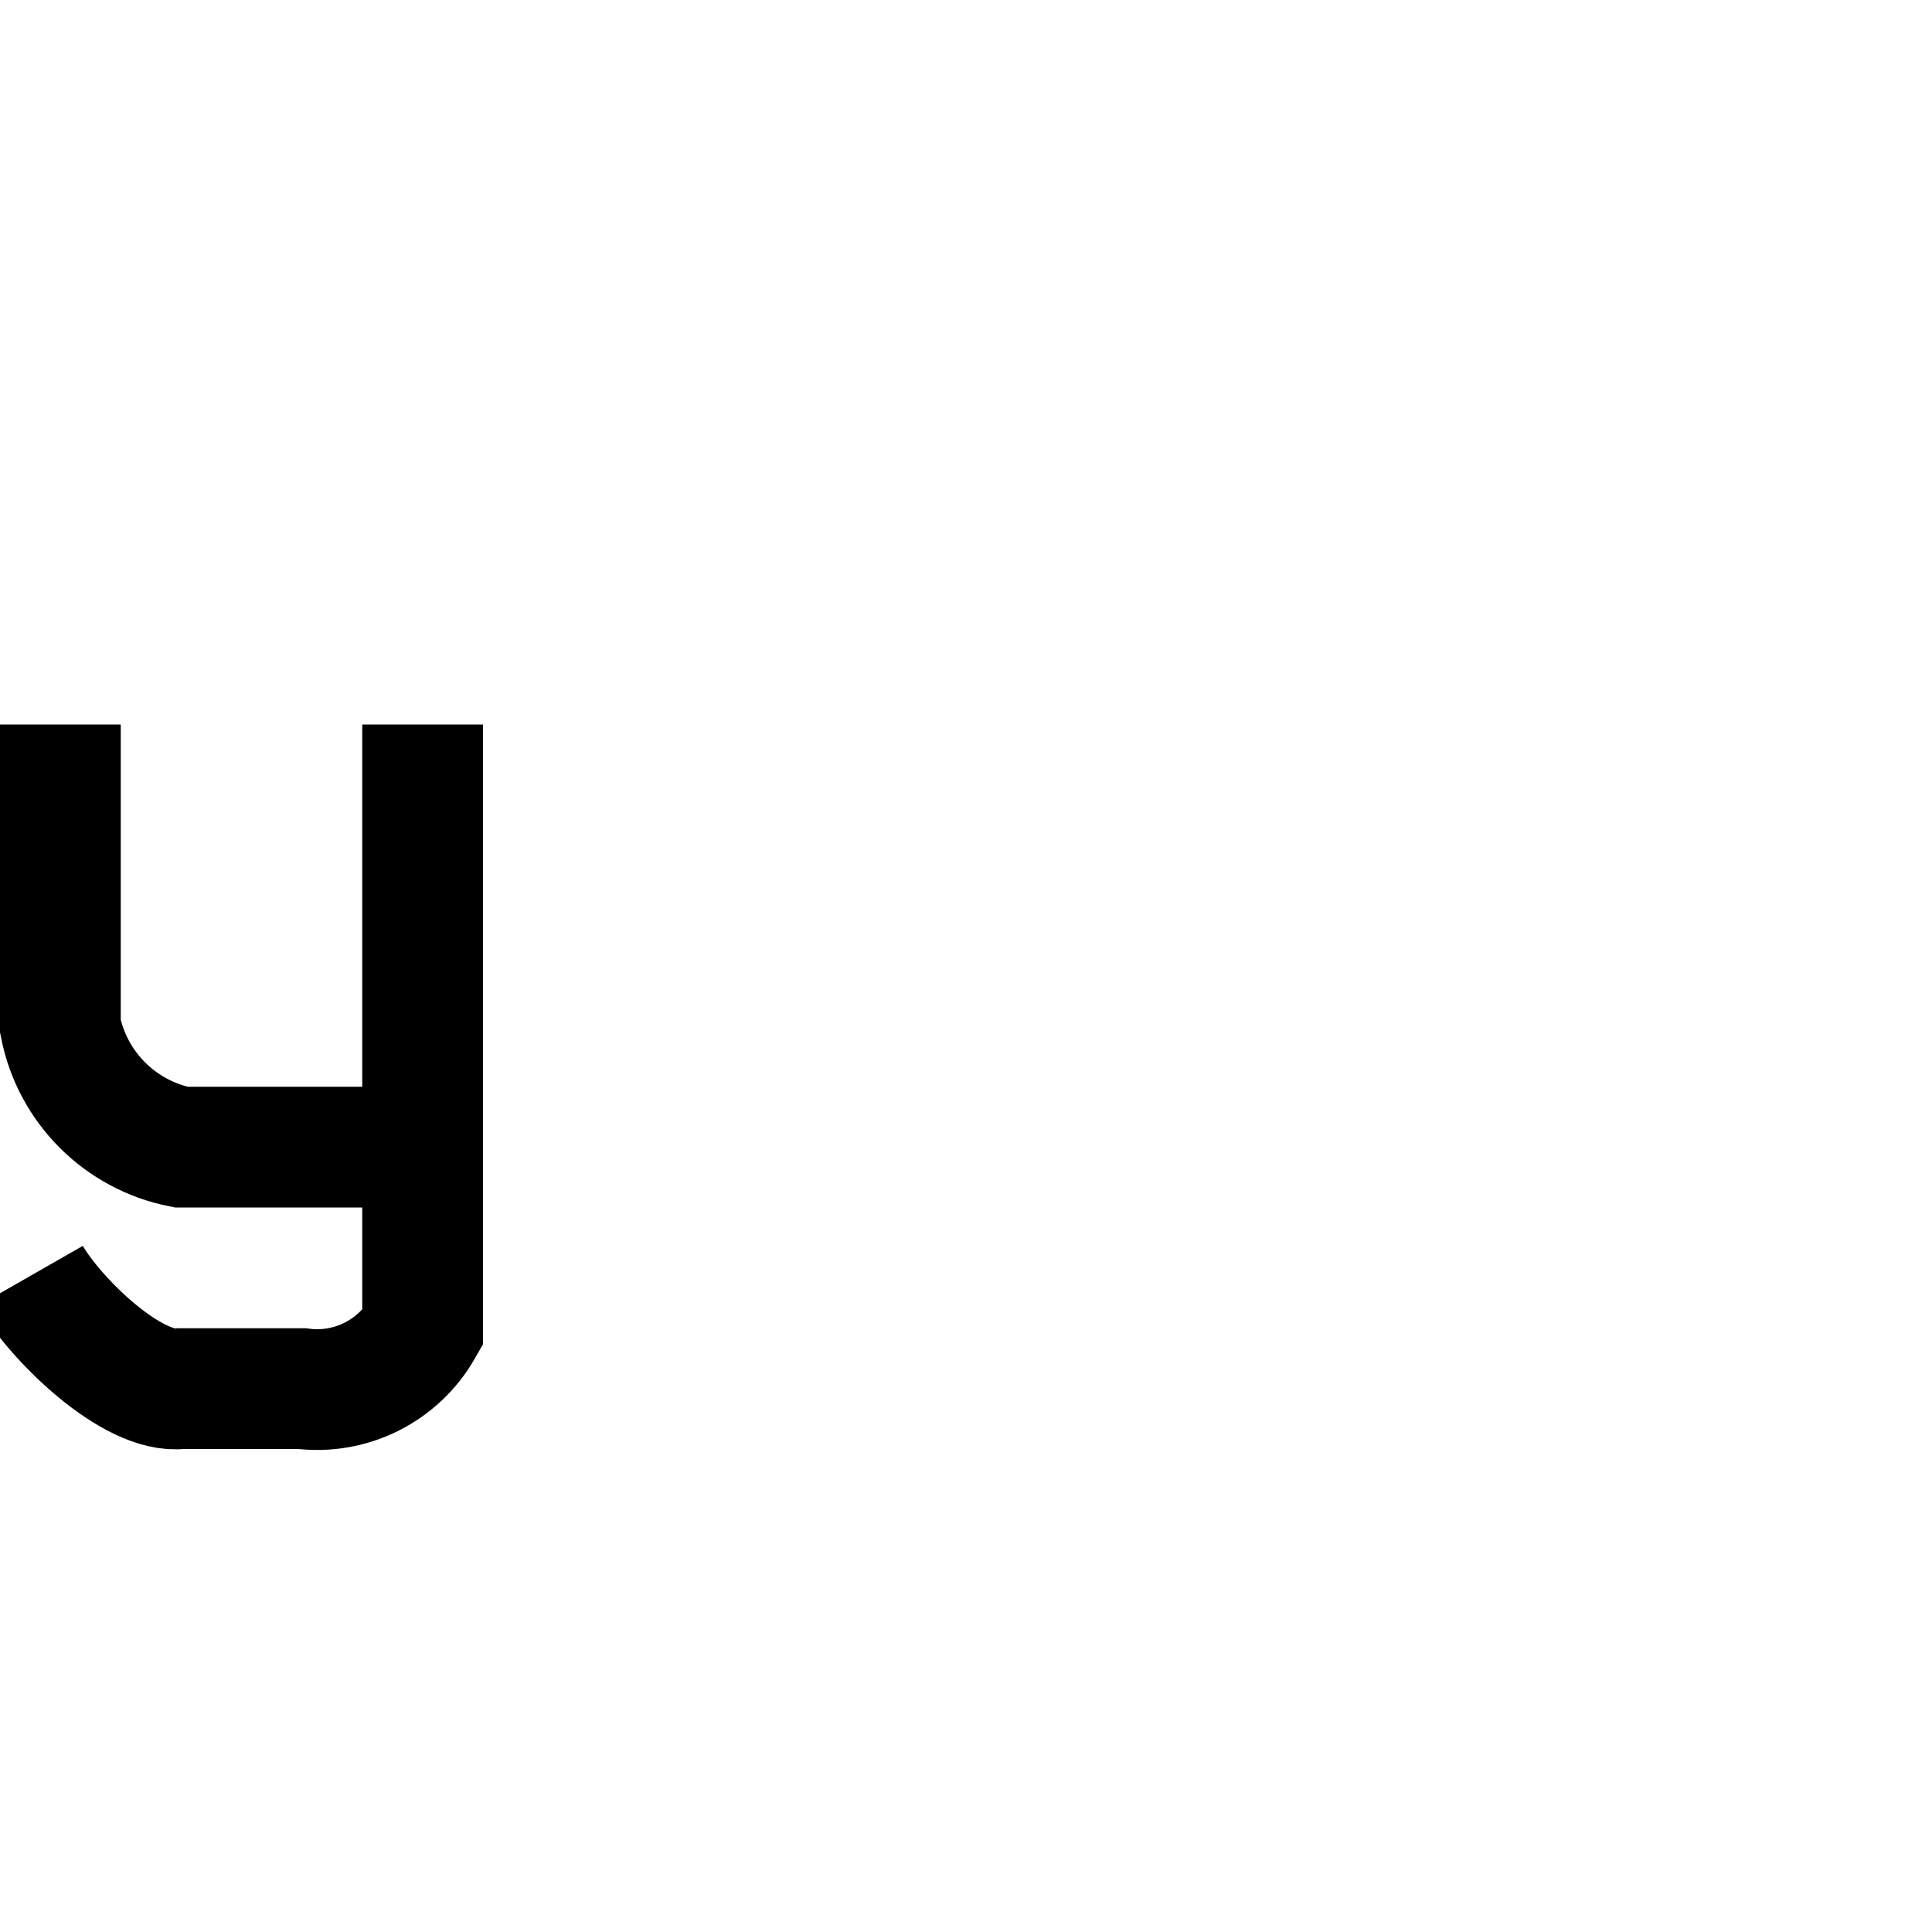
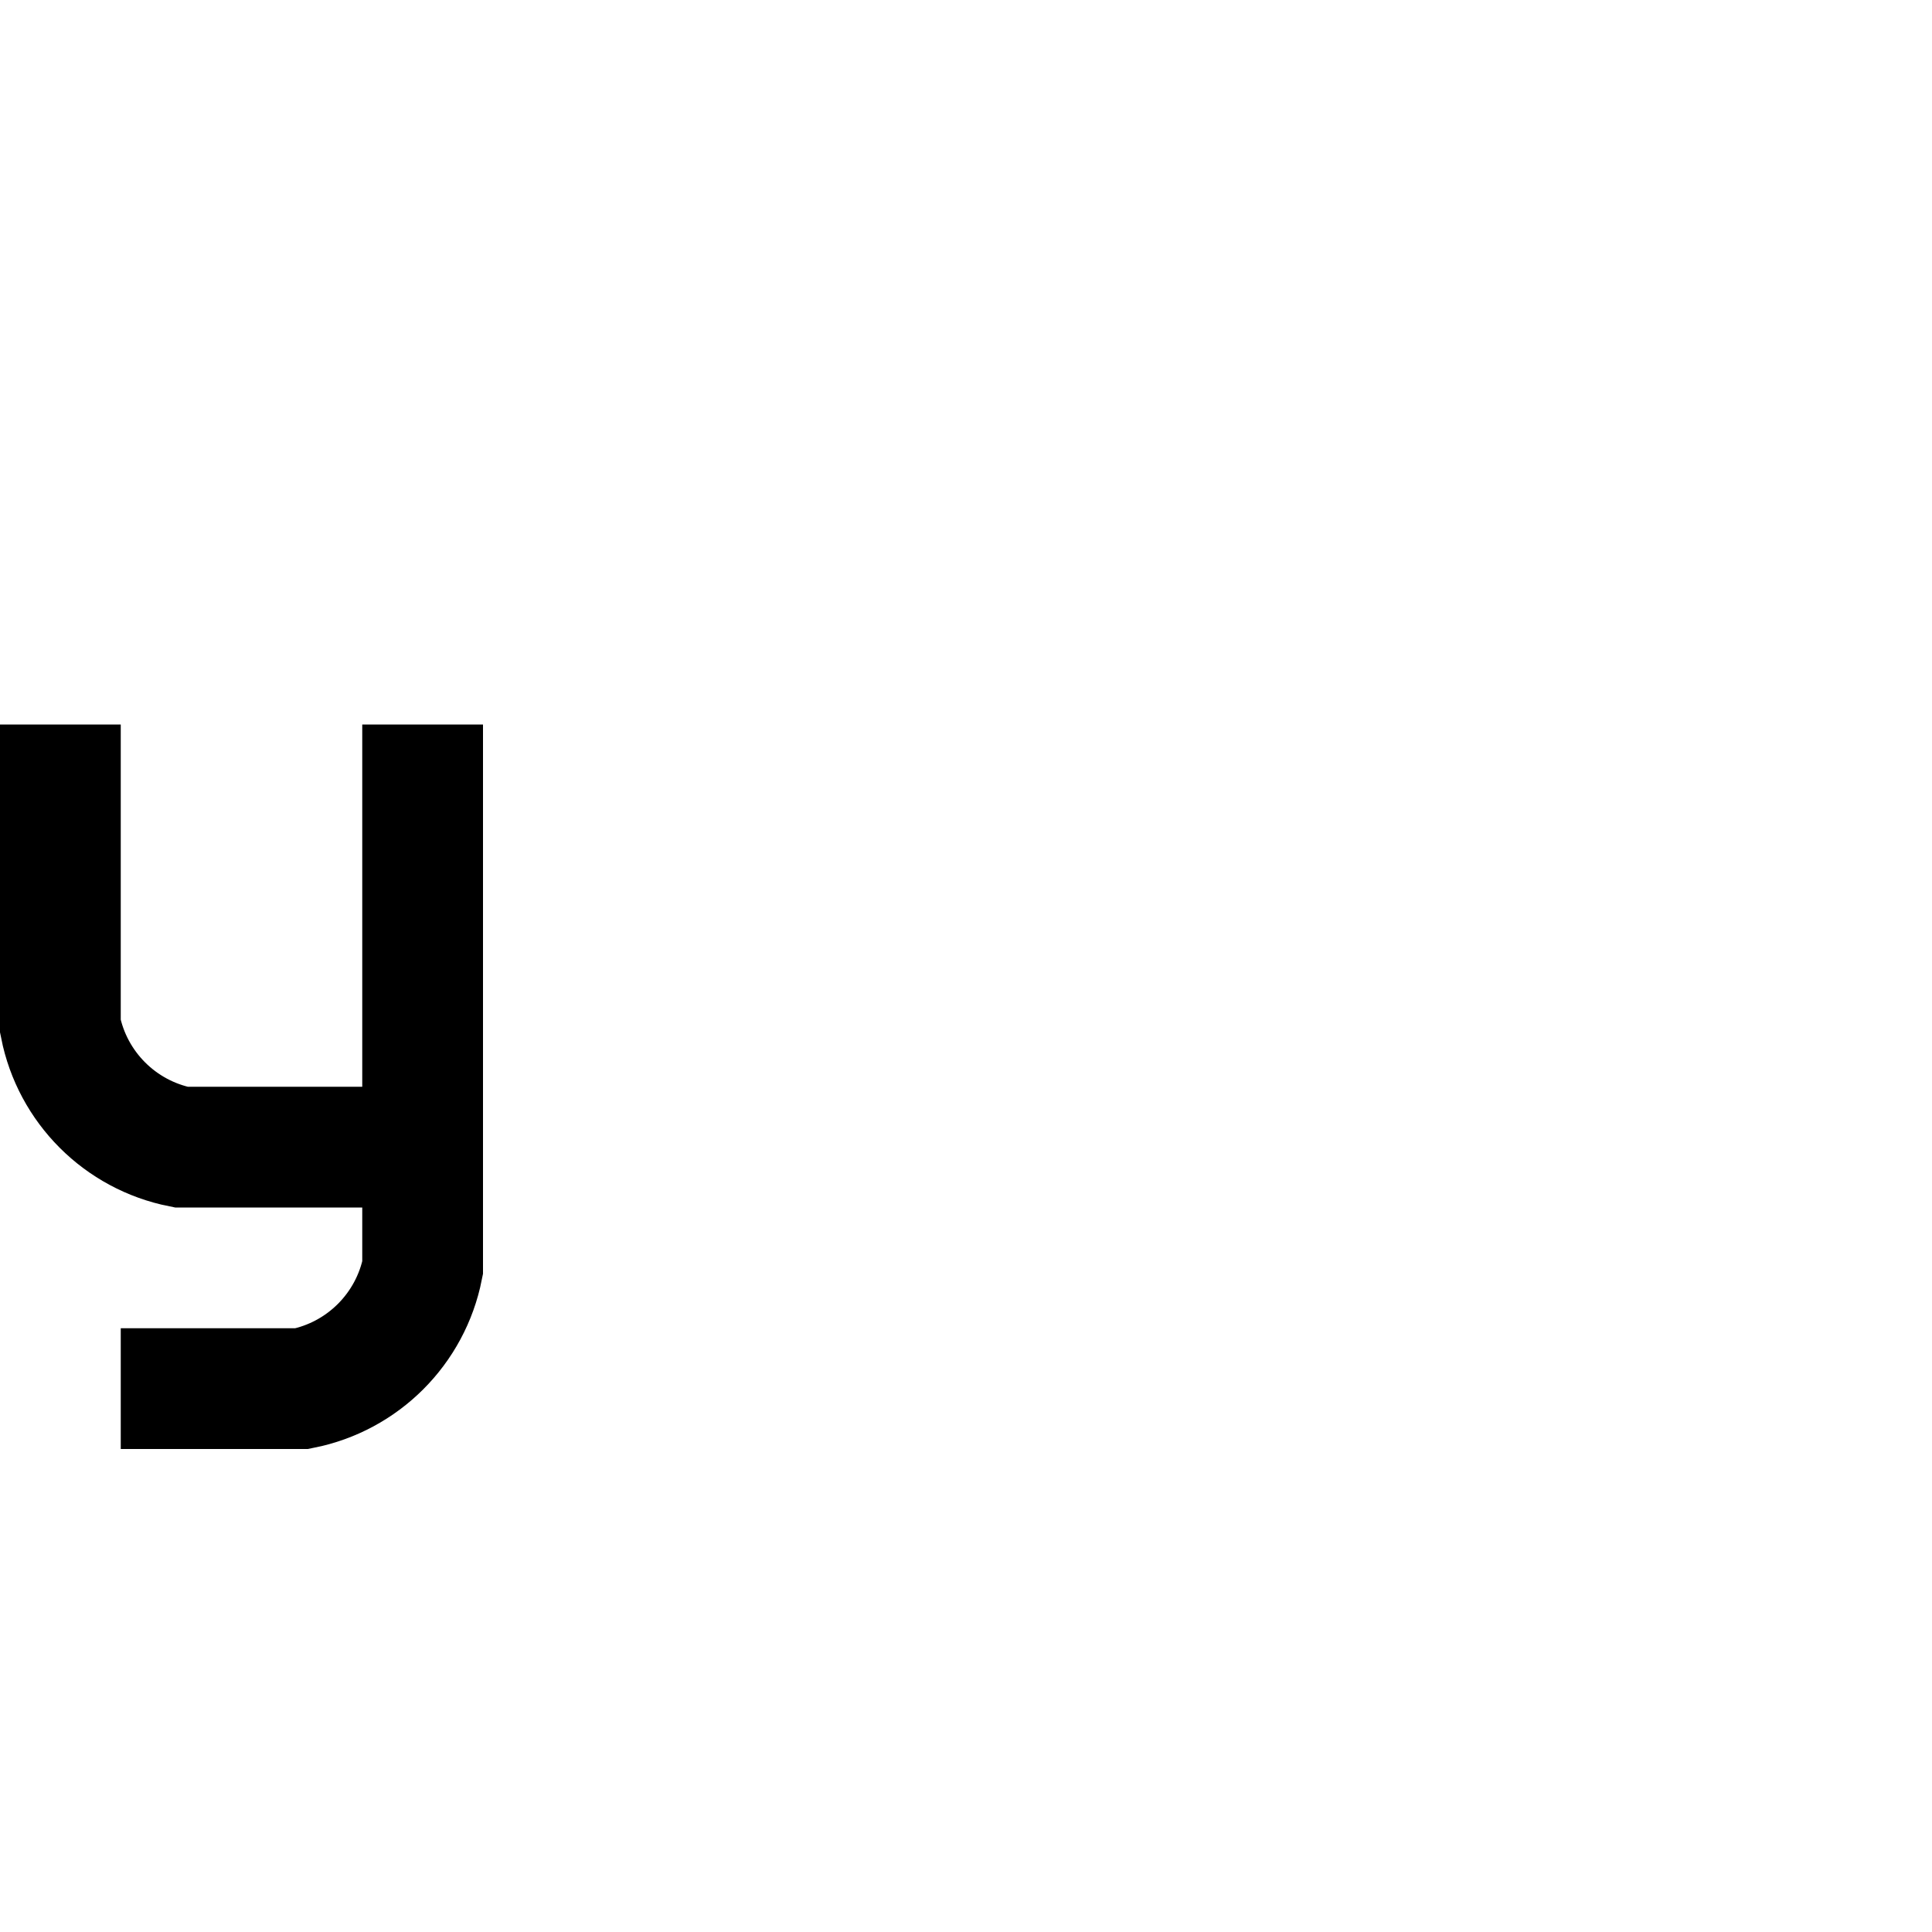
<svg xmlns="http://www.w3.org/2000/svg" viewBox="0 0 16 16" width="160" height="160">
-   <path d="M0.500 6.000 C0.500 6.667 0.500 7.833 0.500 8.500 C0.600 9.005 0.995 9.400 1.500 9.500 C2.167 9.500 3.333 9.500 4.000 9.500  M3.500 6.000 C3.500 7.500 3.500 9.500 3.500 11.000 C3.298 11.354 2.904 11.551 2.500 11.500 C2.167 11.500 1.833 11.500 1.500 11.500 C1.096 11.551 0.454 10.919 0.252 10.566 " fill="none" stroke="#000" stroke-width="1.0" stroke-linecap="butt" stroke-linejoin="miter" stroke-miterlimit="4" />
+   <path d="M0.500 6.000 C0.500 6.667 0.500 7.833 0.500 8.500 C0.600 9.005 0.995 9.400 1.500 9.500 C2.167 9.500 3.333 9.500 4.000 9.500  M3.500 6.000 C3.500 7.333 3.500 9.167 3.500 10.500 C3.400 11.005 3.005 11.400 2.500 11.500 C2.167 11.500 1.333 11.500 1.000 11.500 " fill="none" stroke="#000" stroke-width="1.0" stroke-linecap="butt" stroke-linejoin="miter" stroke-miterlimit="4" />
</svg>
